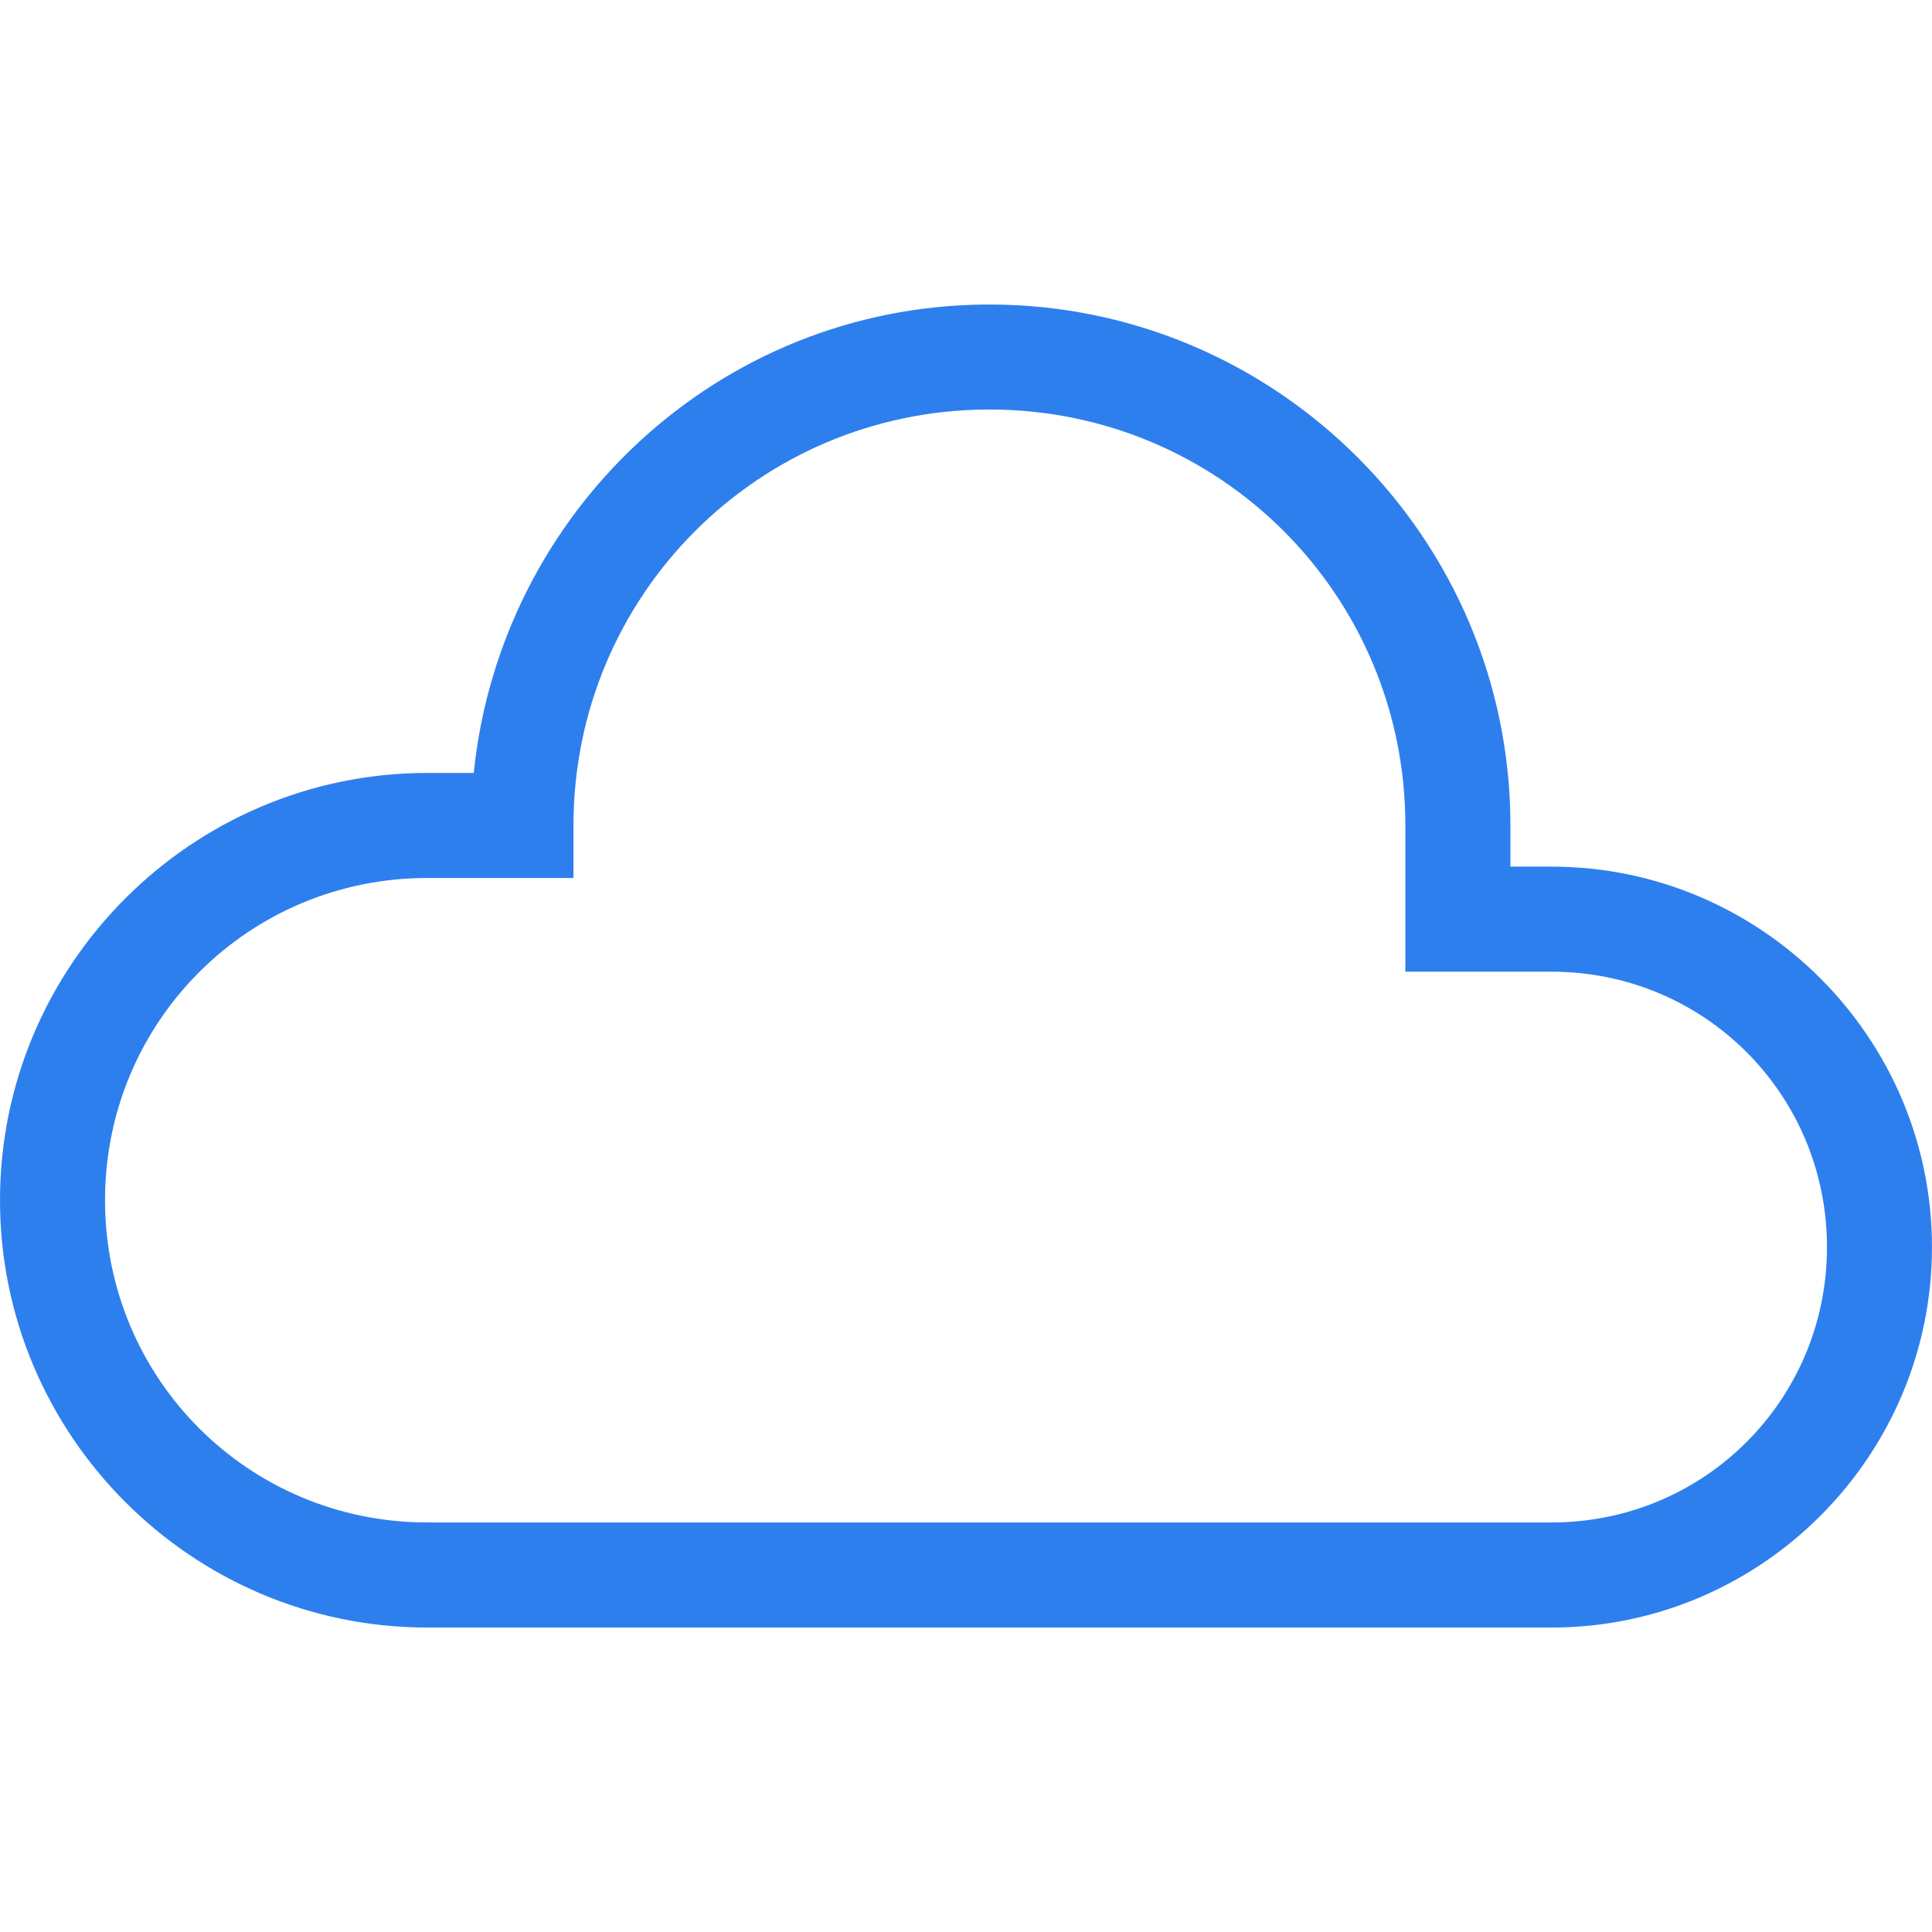
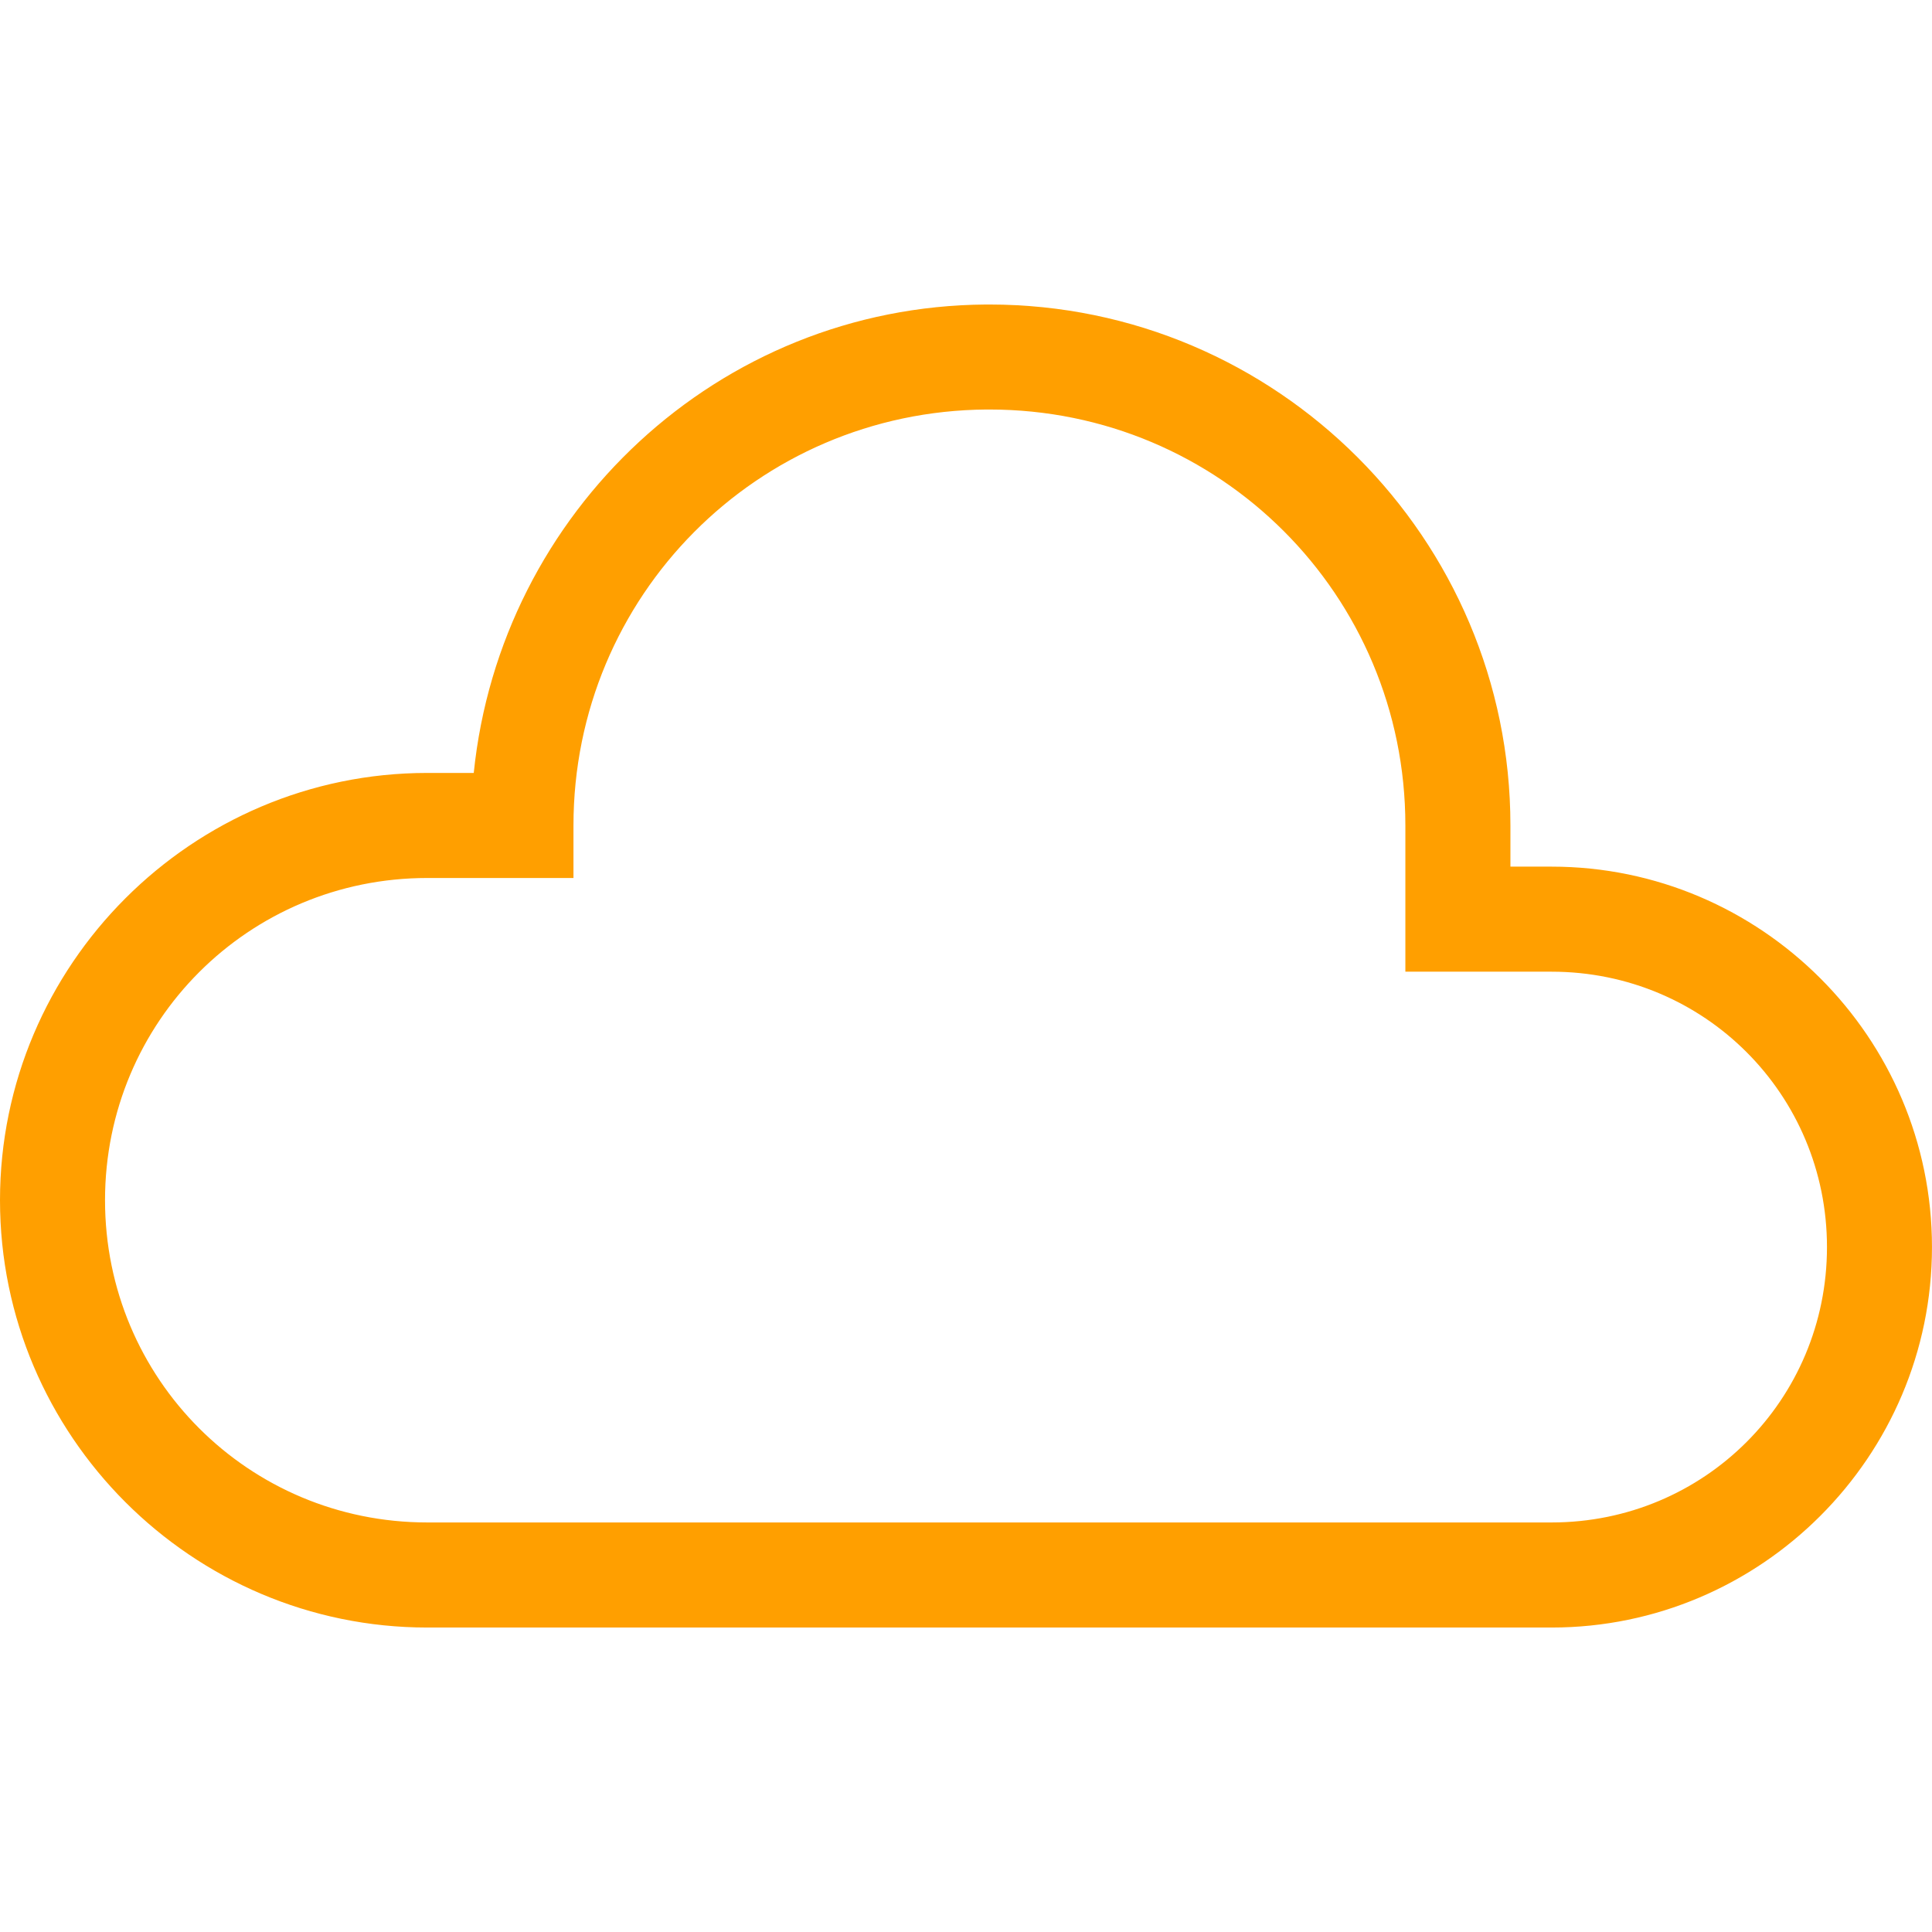
- <svg xmlns="http://www.w3.org/2000/svg" version="1.1" fill="#2e7fee" viewBox="0 0 67.733 67.733">
+ <svg xmlns="http://www.w3.org/2000/svg" version="1.1" fill="#FF9F00" viewBox="0 0 67.733 67.733">
  <path d="M 34.564 10.676 C 25.177 10.739 17.544 17.95 16.609 27.098 L 14.98 27.098 C 6.729 27.098 -1.2560453e-06 33.827 0 42.078 C -1.8840662e-06 50.329 6.729 57.059 14.98 57.059 L 54.396 57.059 C 61.741 57.059 67.732 51.065 67.732 43.721 C 67.732 36.376 61.741 30.383 54.396 30.383 L 54.363 30.383 L 52.953 30.383 L 52.953 28.939 C 52.953 18.876 44.756 10.679 34.693 10.676 C 34.654 10.676 34.617 10.676 34.578 10.676 L 34.572 10.676 L 34.564 10.676 z M 34.58 14.357 L 34.59 14.357 C 34.621 14.357 34.651 14.357 34.682 14.357 L 34.686 14.357 L 34.688 14.357 C 42.763 14.357 49.27 20.864 49.27 28.939 L 49.27 34.066 L 54.363 34.066 L 54.396 34.066 C 59.751 34.066 64.051 38.367 64.051 43.721 C 64.051 49.075 59.751 53.375 54.396 53.375 L 14.98 53.375 C 8.719 53.375 3.682 48.339 3.682 42.078 C 3.682 35.817 8.719 30.781 14.98 30.781 L 20.105 30.781 L 20.105 28.939 C 20.105 20.906 26.548 14.417 34.58 14.357 z" />
</svg>
